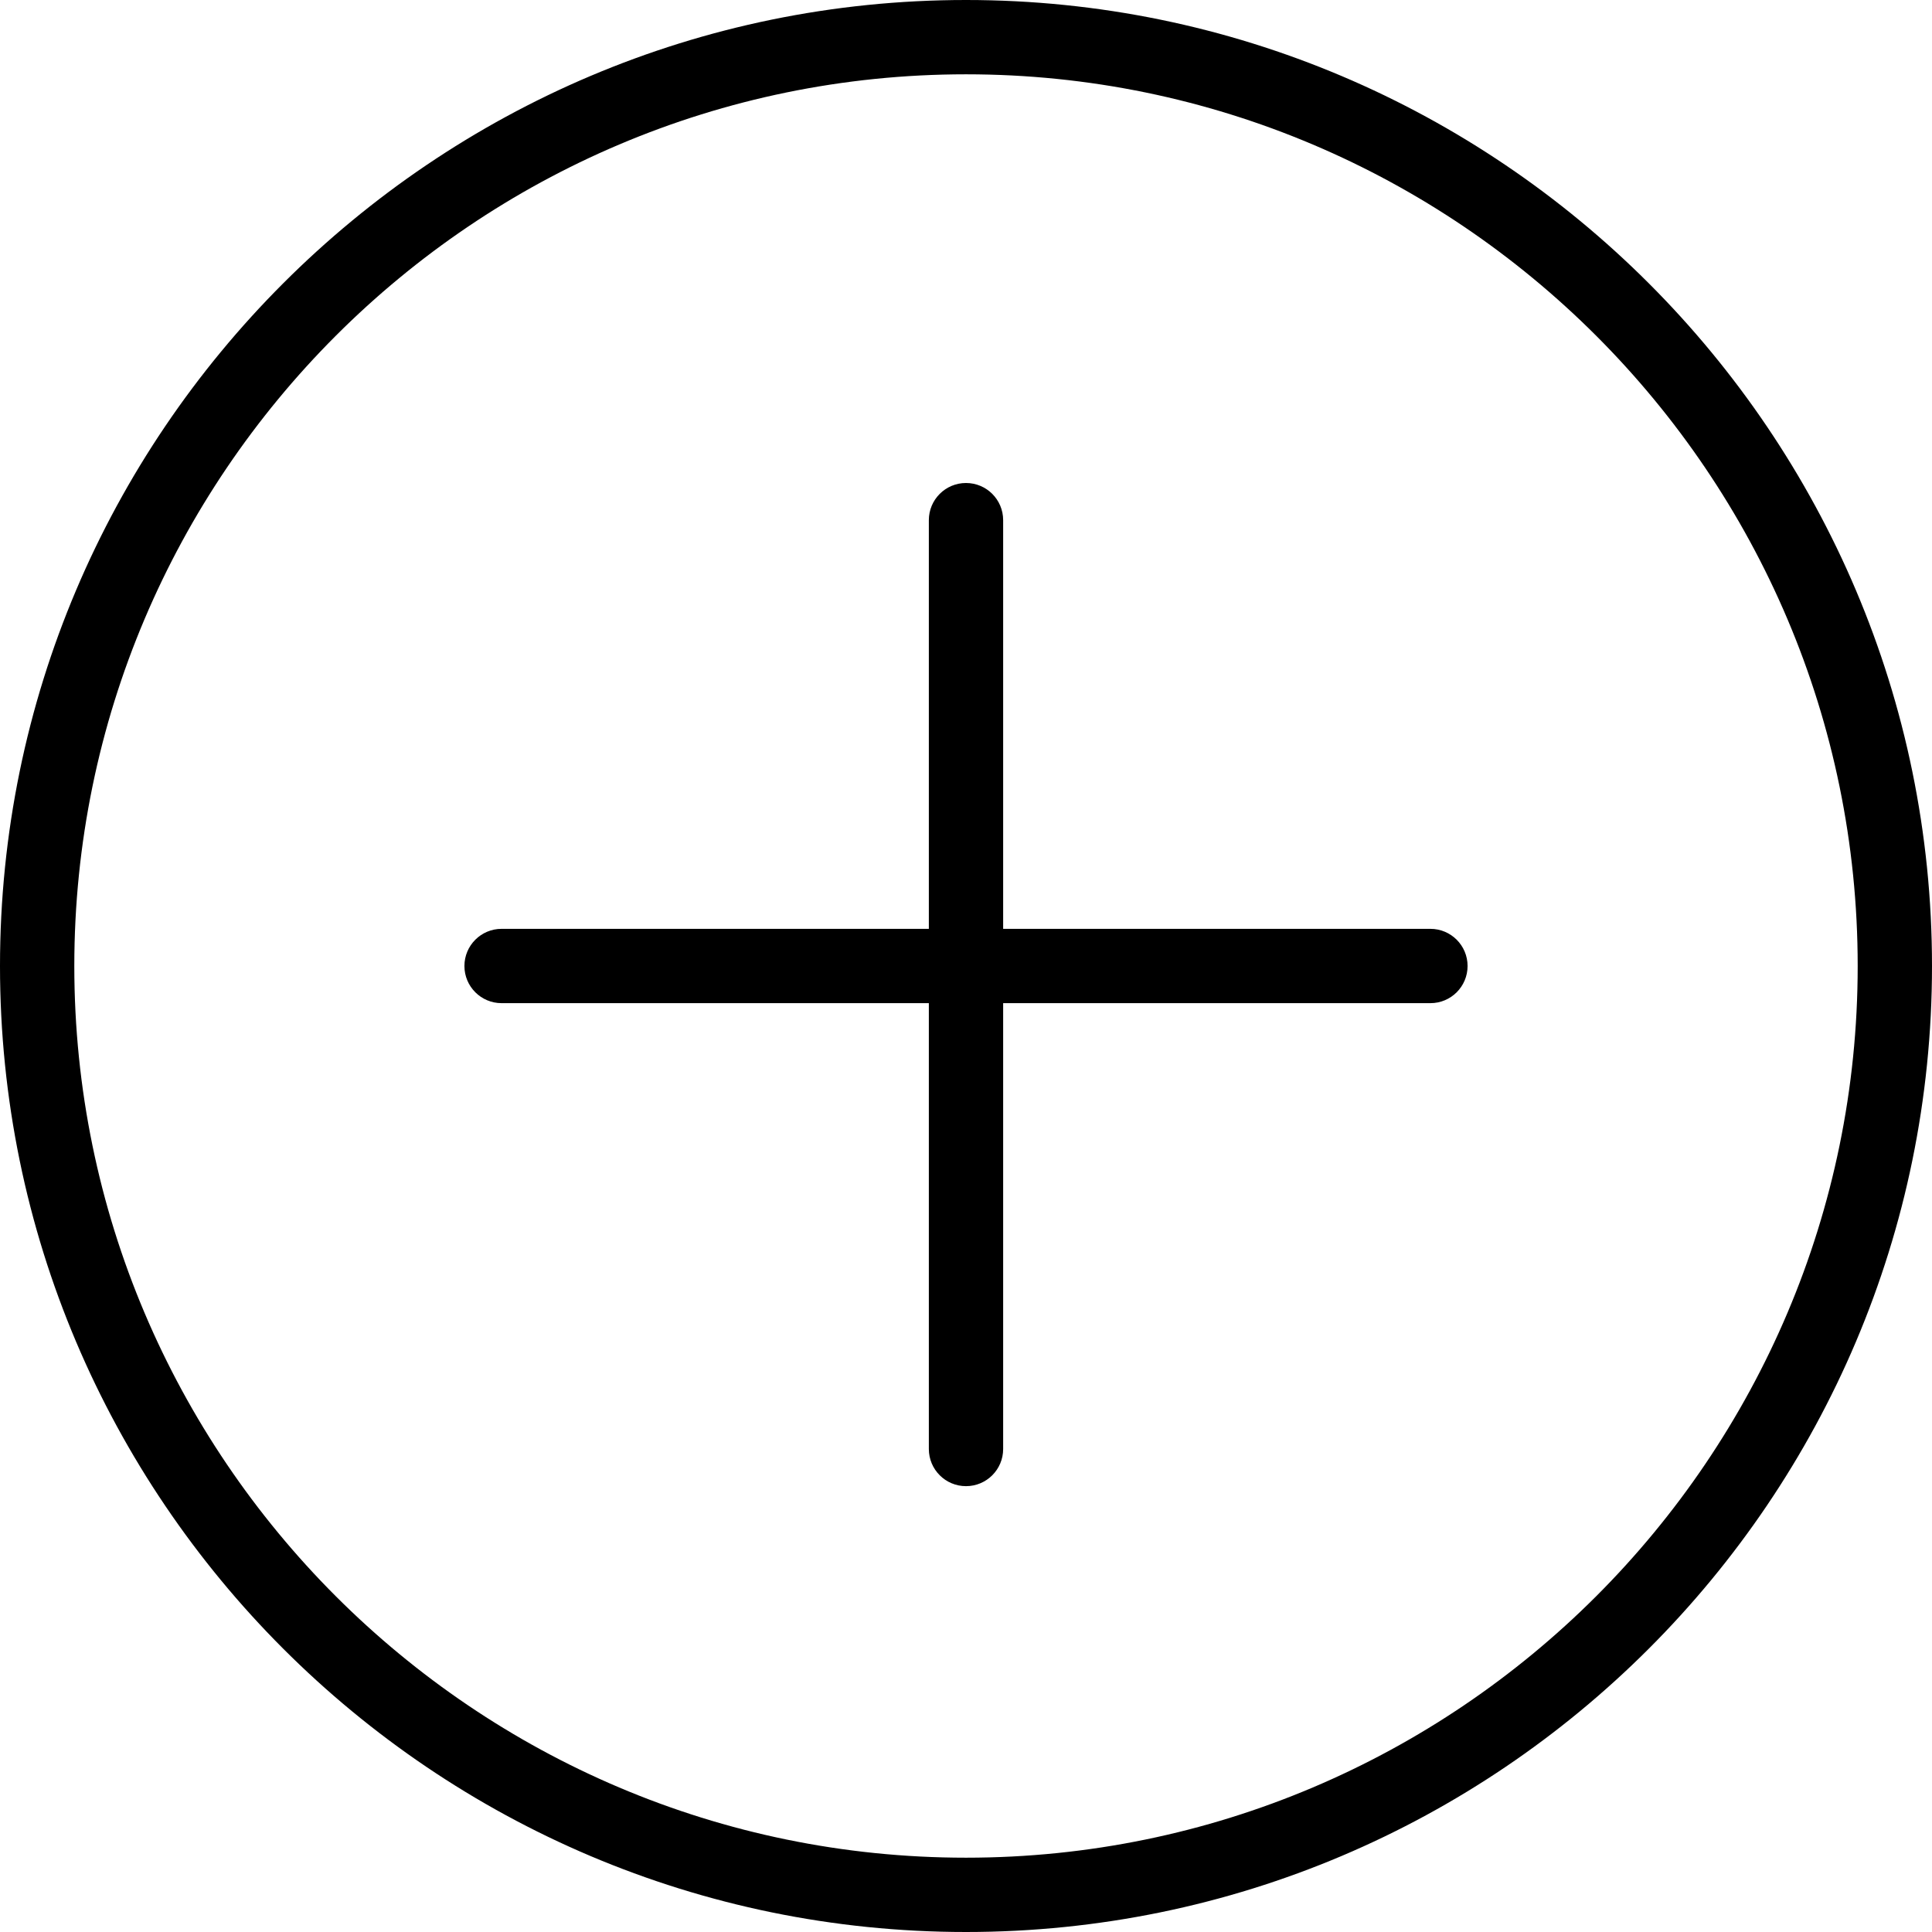
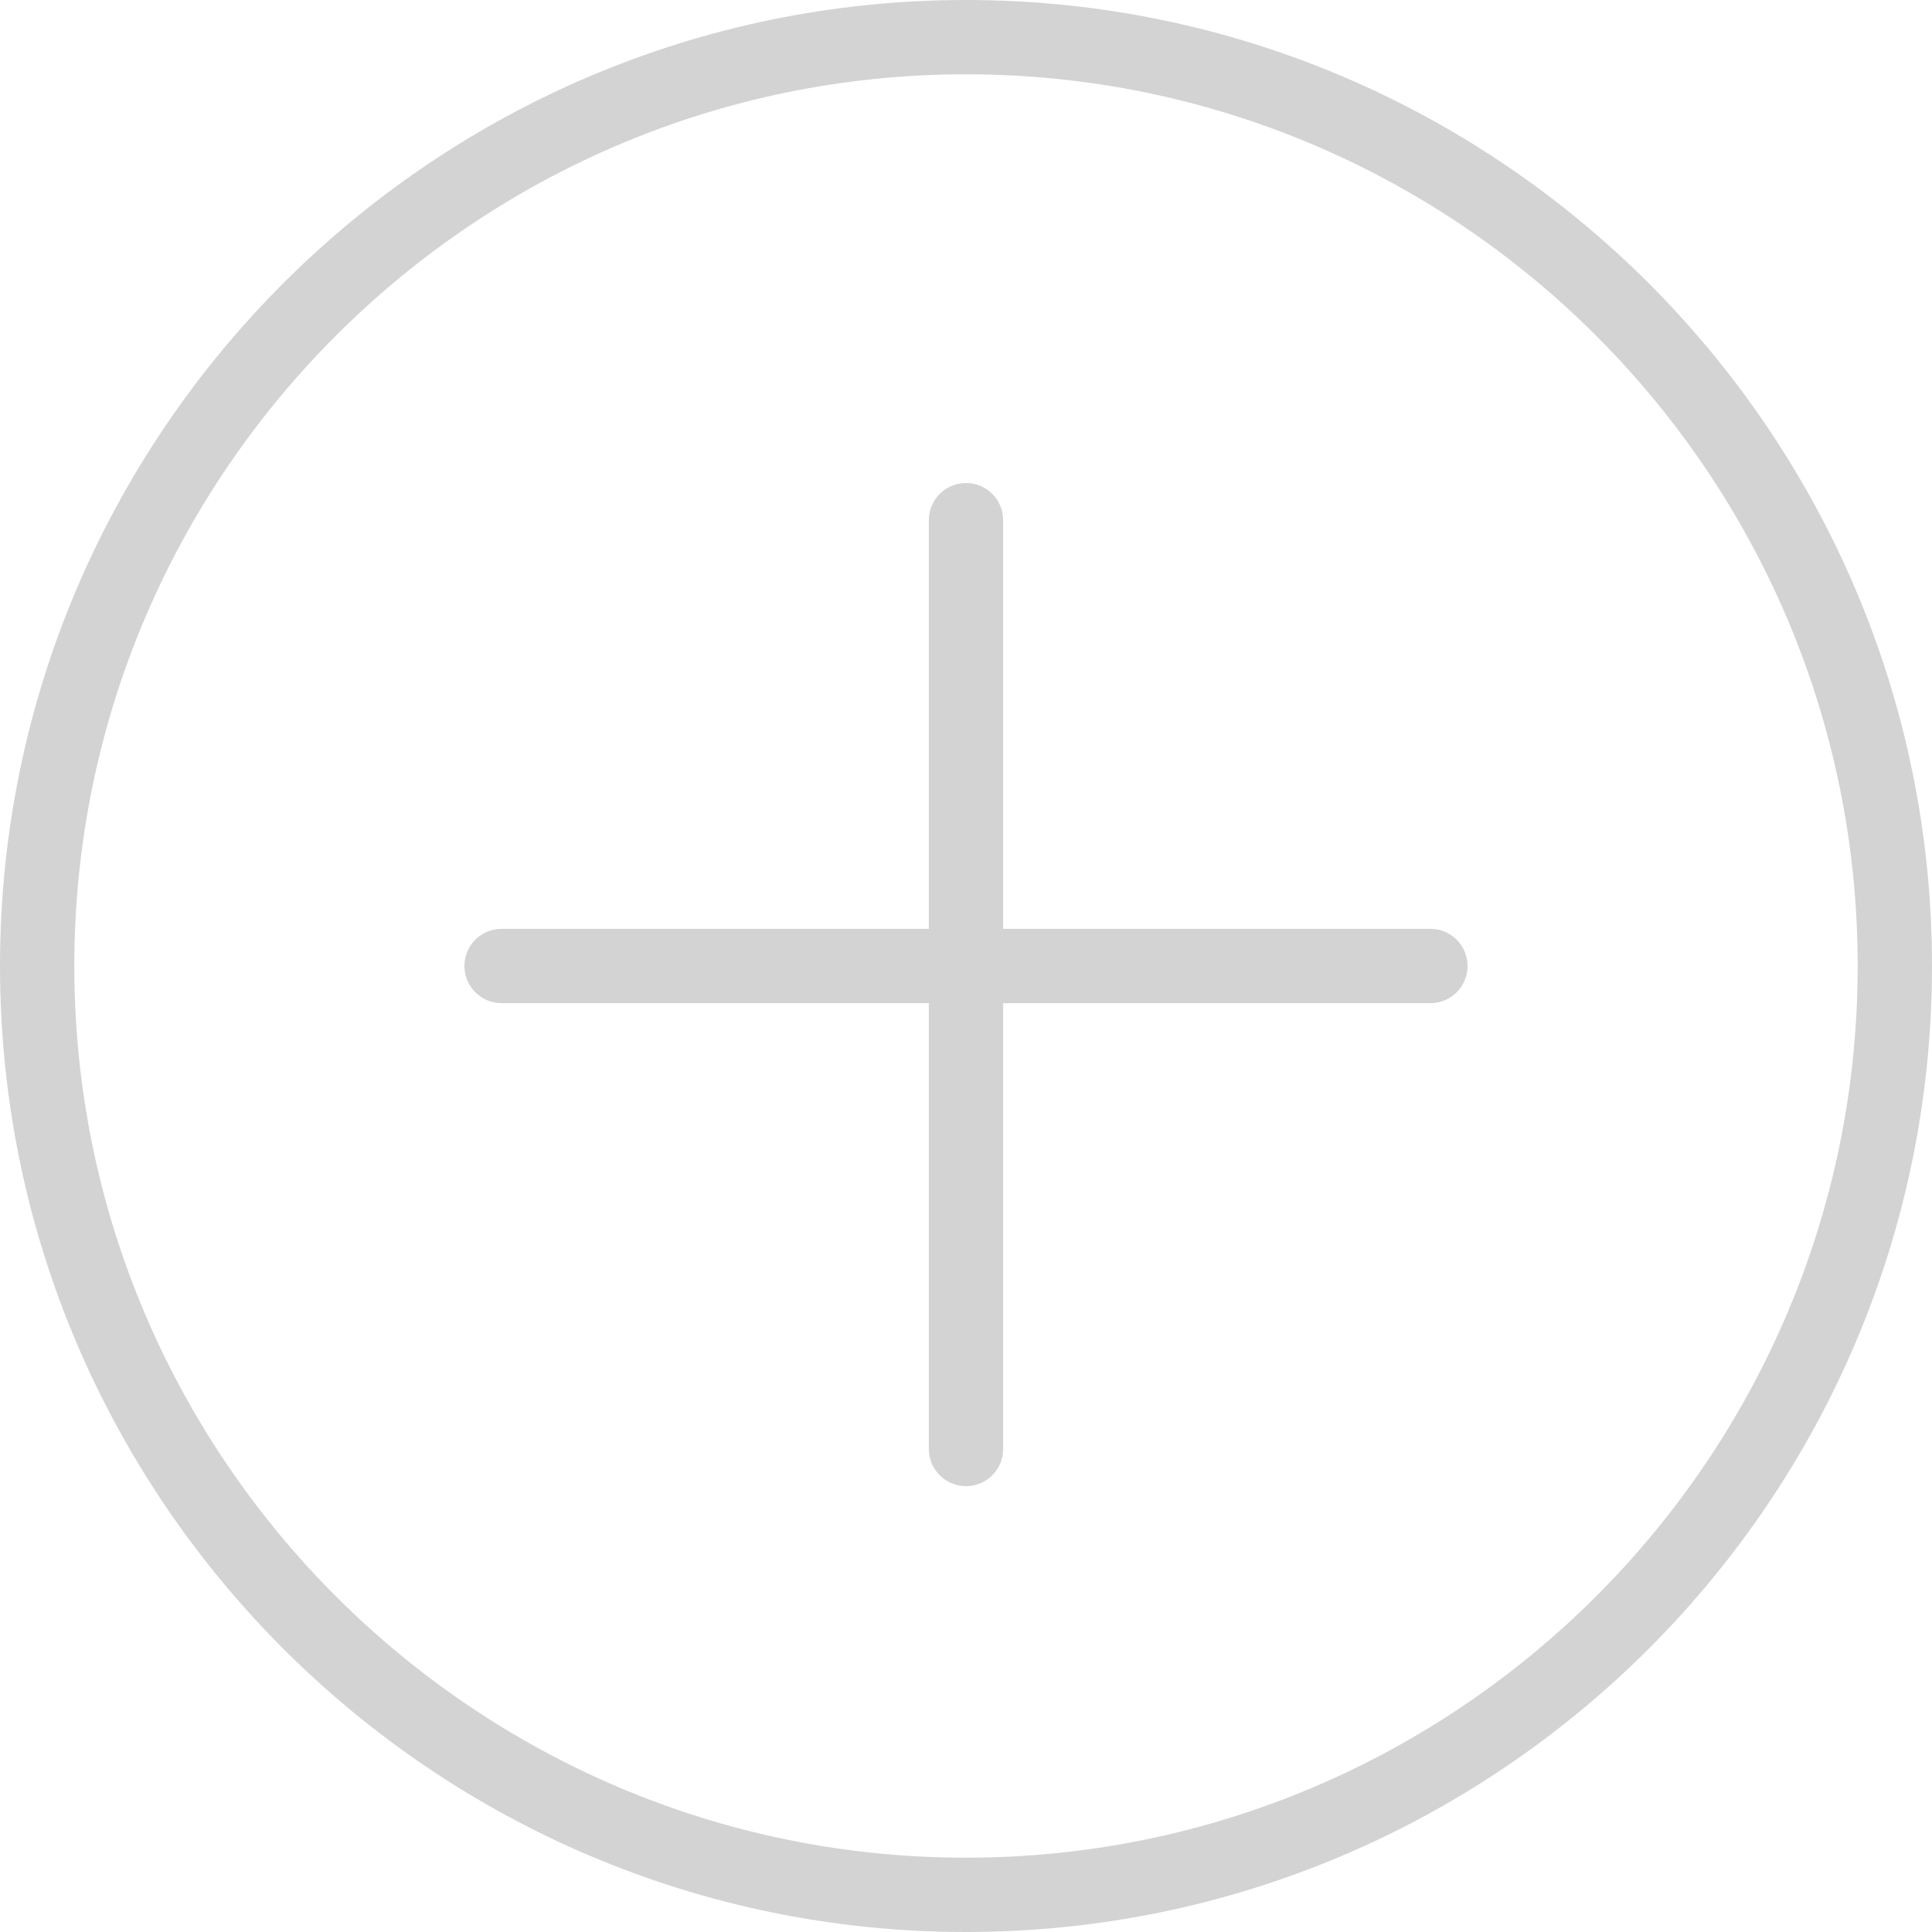
- <svg xmlns="http://www.w3.org/2000/svg" version="1.1" id="Capa_1" x="0px" y="0px" viewBox="0 0 52 52" style="enable-background:new 0 0 52 52;" xml:space="preserve">
+ <svg xmlns="http://www.w3.org/2000/svg" fill="#d3d3d3" version="1.1" id="Capa_1" x="0px" y="0px" viewBox="0 0 52 52" style="enable-background:new 0 0 52 52;" xml:space="preserve">
  <g>
    <path d="M26,0C11.664,0,0,11.663,0,26s11.664,26,26,26s26-11.663,26-26S40.336,0,26,0z M26,50C12.767,50,2,39.233,2,26   S12.767,2,26,2s24,10.767,24,24S39.233,50,26,50z" />
    <path d="M38.5,25H27V14c0-0.553-0.448-1-1-1s-1,0.447-1,1v11H13.5c-0.552,0-1,0.447-1,1s0.448,1,1,1H25v12c0,0.553,0.448,1,1,1   s1-0.447,1-1V27h11.5c0.552,0,1-0.447,1-1S39.052,25,38.5,25z" />
  </g>
  <g>
</g>
  <g>
</g>
  <g>
</g>
  <g>
</g>
  <g>
</g>
  <g>
</g>
  <g>
</g>
  <g>
</g>
  <g>
</g>
  <g>
</g>
  <g>
</g>
  <g>
</g>
  <g>
</g>
  <g>
</g>
  <g>
</g>
</svg>
